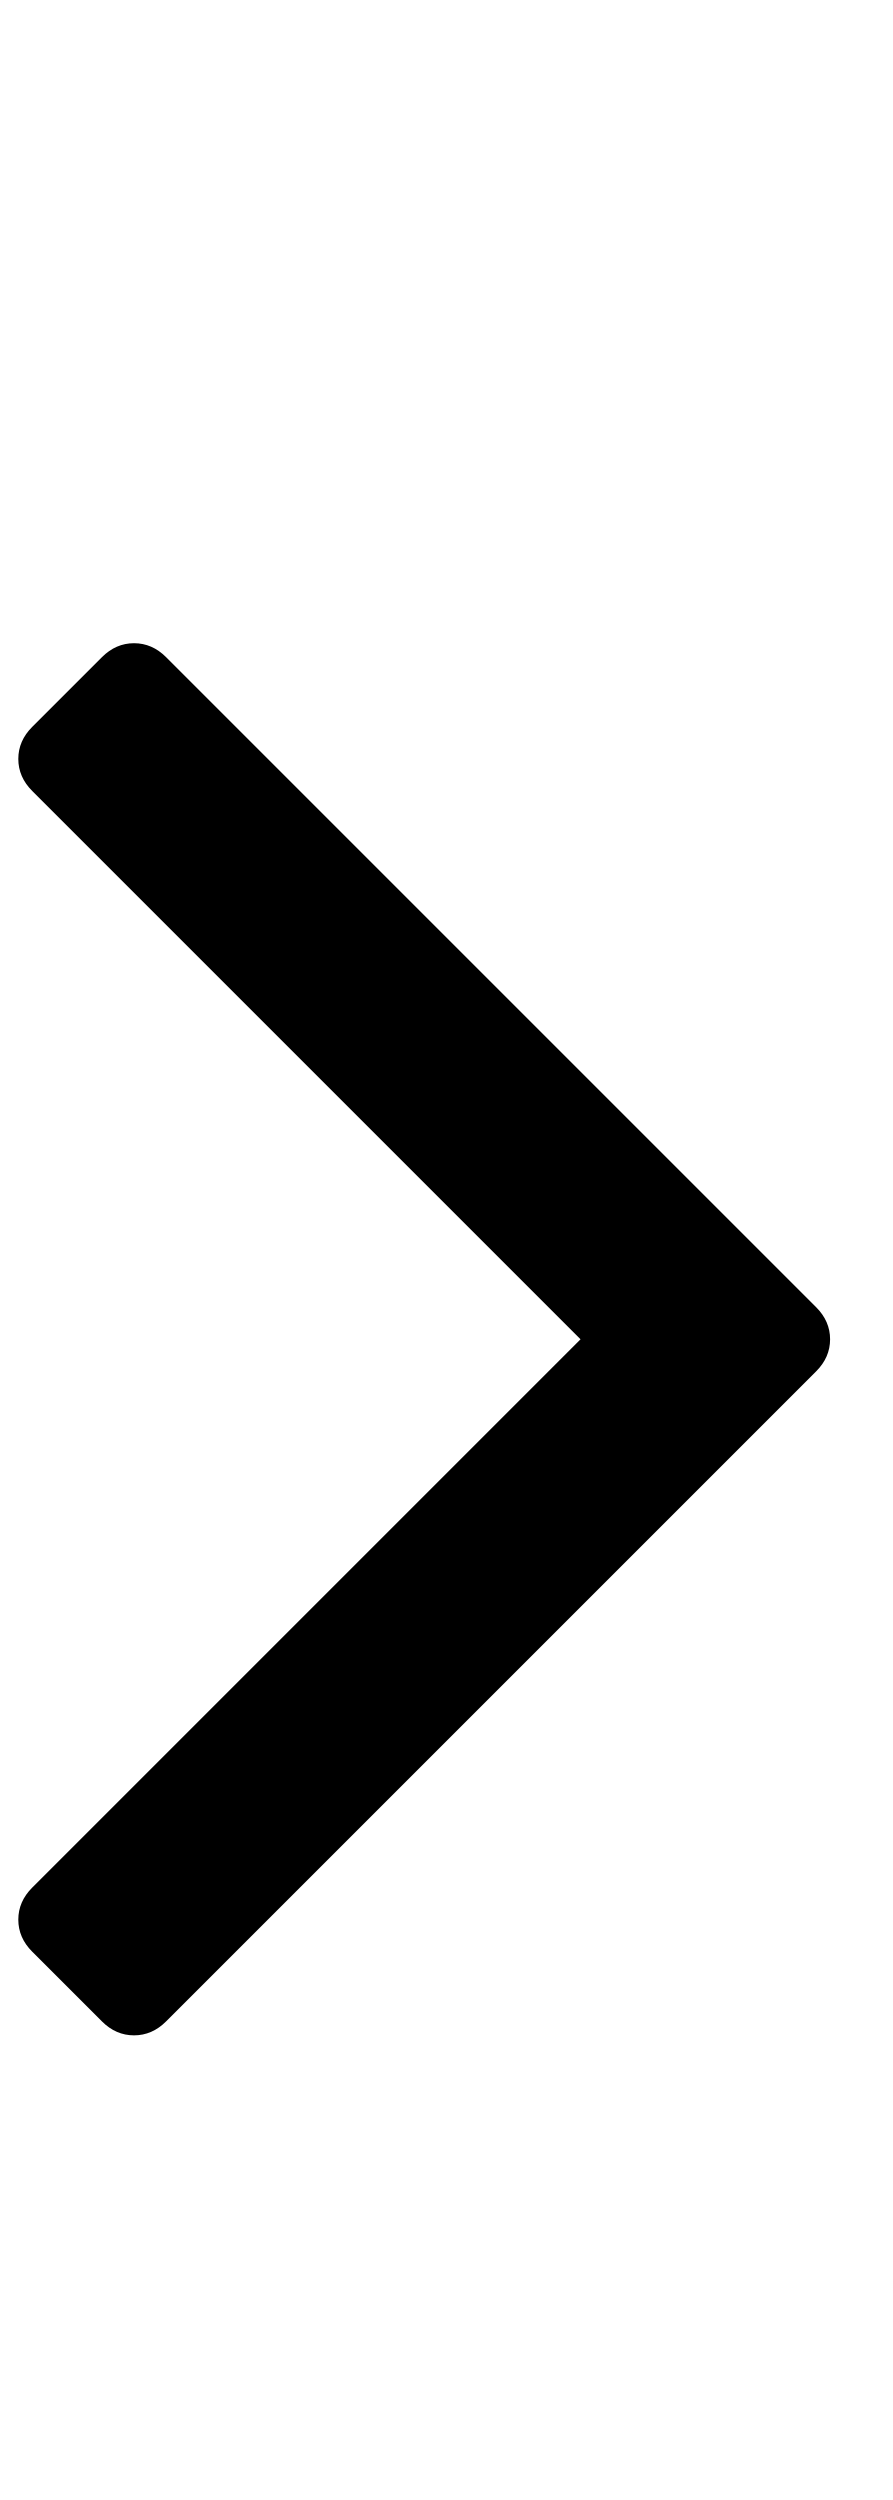
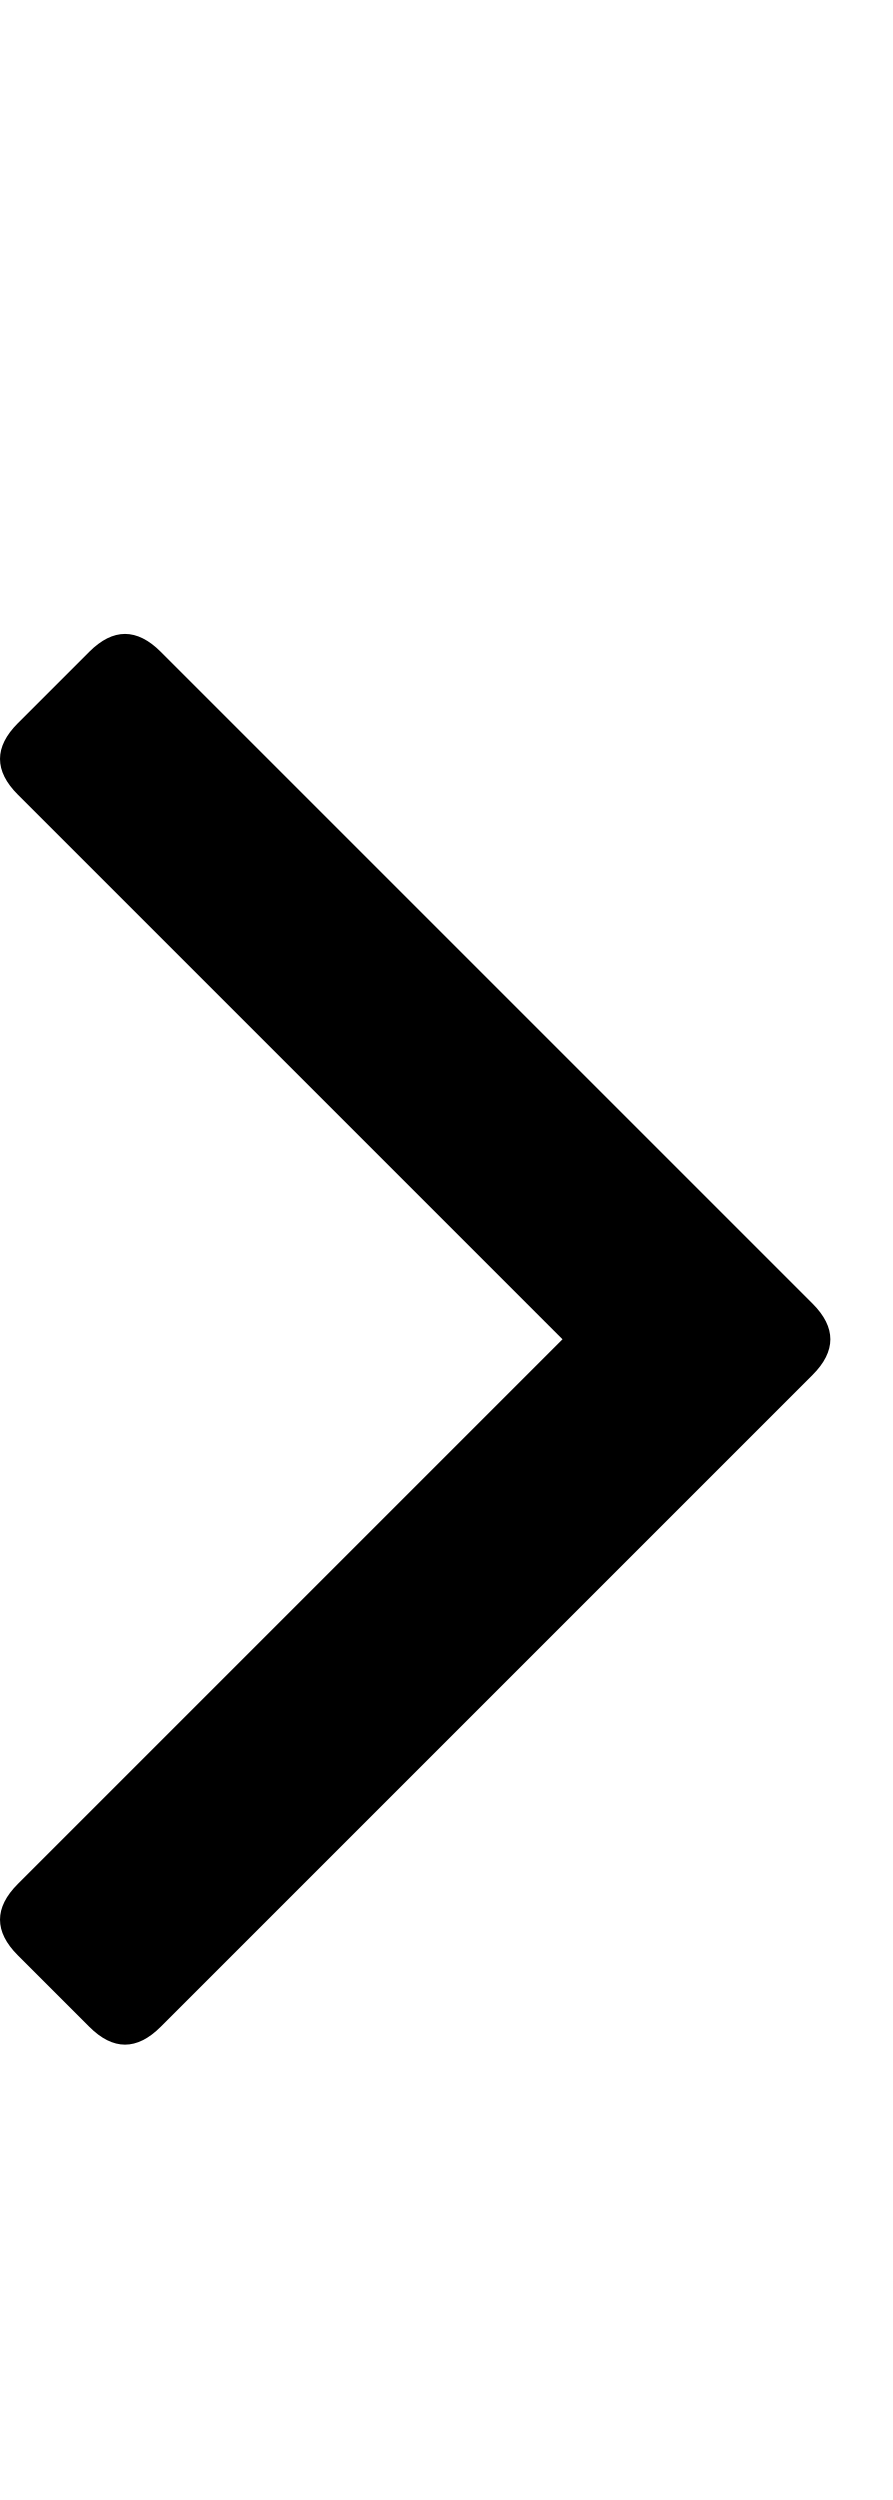
<svg xmlns="http://www.w3.org/2000/svg" version="1.1" width="10" height="28" viewBox="0 0 10 28">
-   <path d="M9.297 15q0 0.203-0.156 0.359l-7.281 7.281q-0.156 0.156-0.359 0.156t-0.359-0.156l-0.781-0.781q-0.156-0.156-0.156-0.359t0.156-0.359l6.141-6.141-6.141-6.141q-0.156-0.156-0.156-0.359t0.156-0.359l0.781-0.781q0.156-0.156 0.359-0.156t0.359 0.156l7.281 7.281q0.156 0.156 0.156 0.359z" fill="#000000" />
+   <path d="M9.3 15q0 0.2-0.2 0.4l-7.3 7.3q-0.2 0.2-0.4 0.2t-0.4-0.2l-0.8-0.8q-0.2-0.2-0.2-0.4t0.2-0.4l6.1-6.1-6.1-6.1q-0.2-0.2-0.2-0.4t0.2-0.4l0.8-0.8q0.2-0.2 0.4-0.2t0.4 0.2l7.3 7.3q0.2 0.2 0.2 0.4z" fill="#000000" />
</svg>
